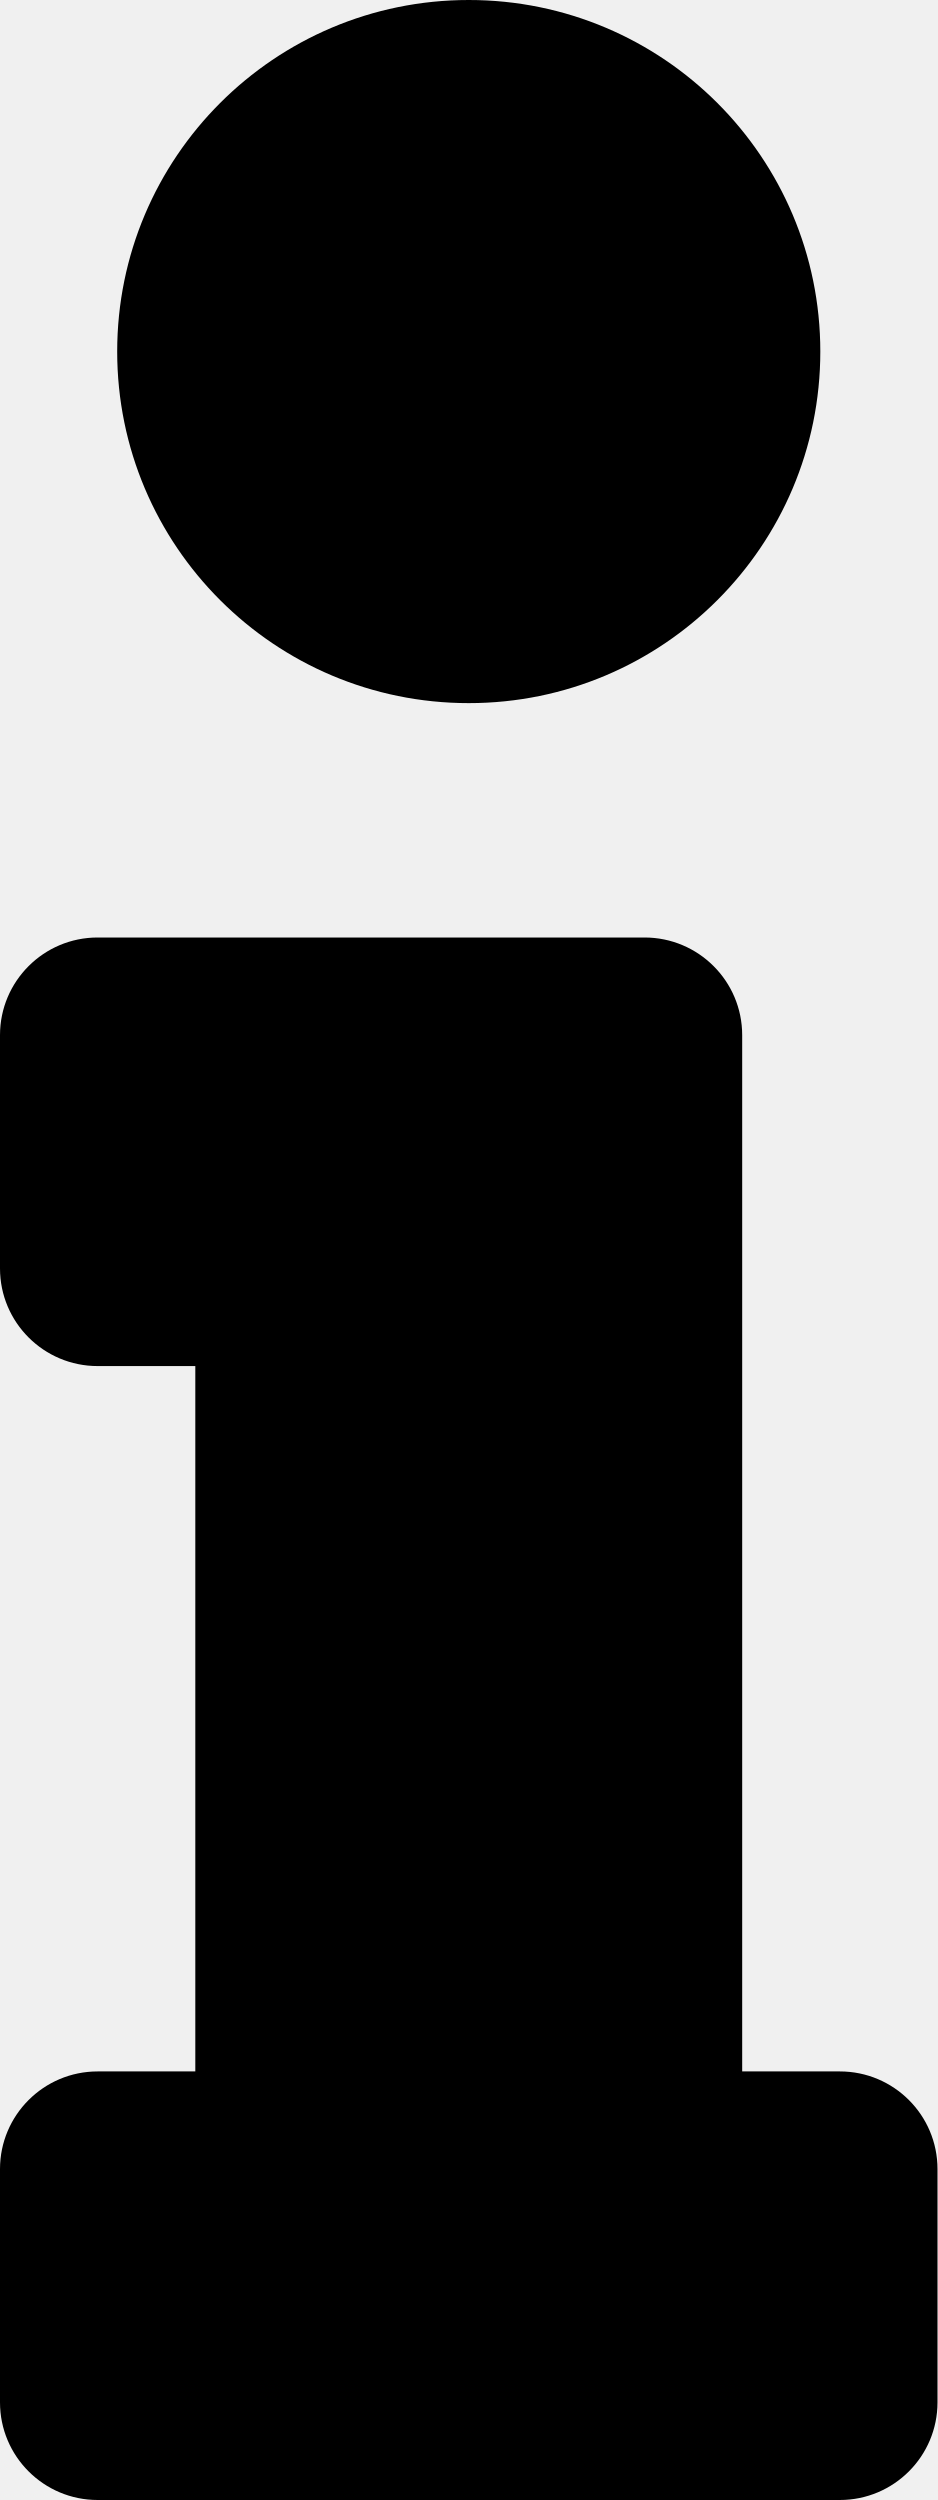
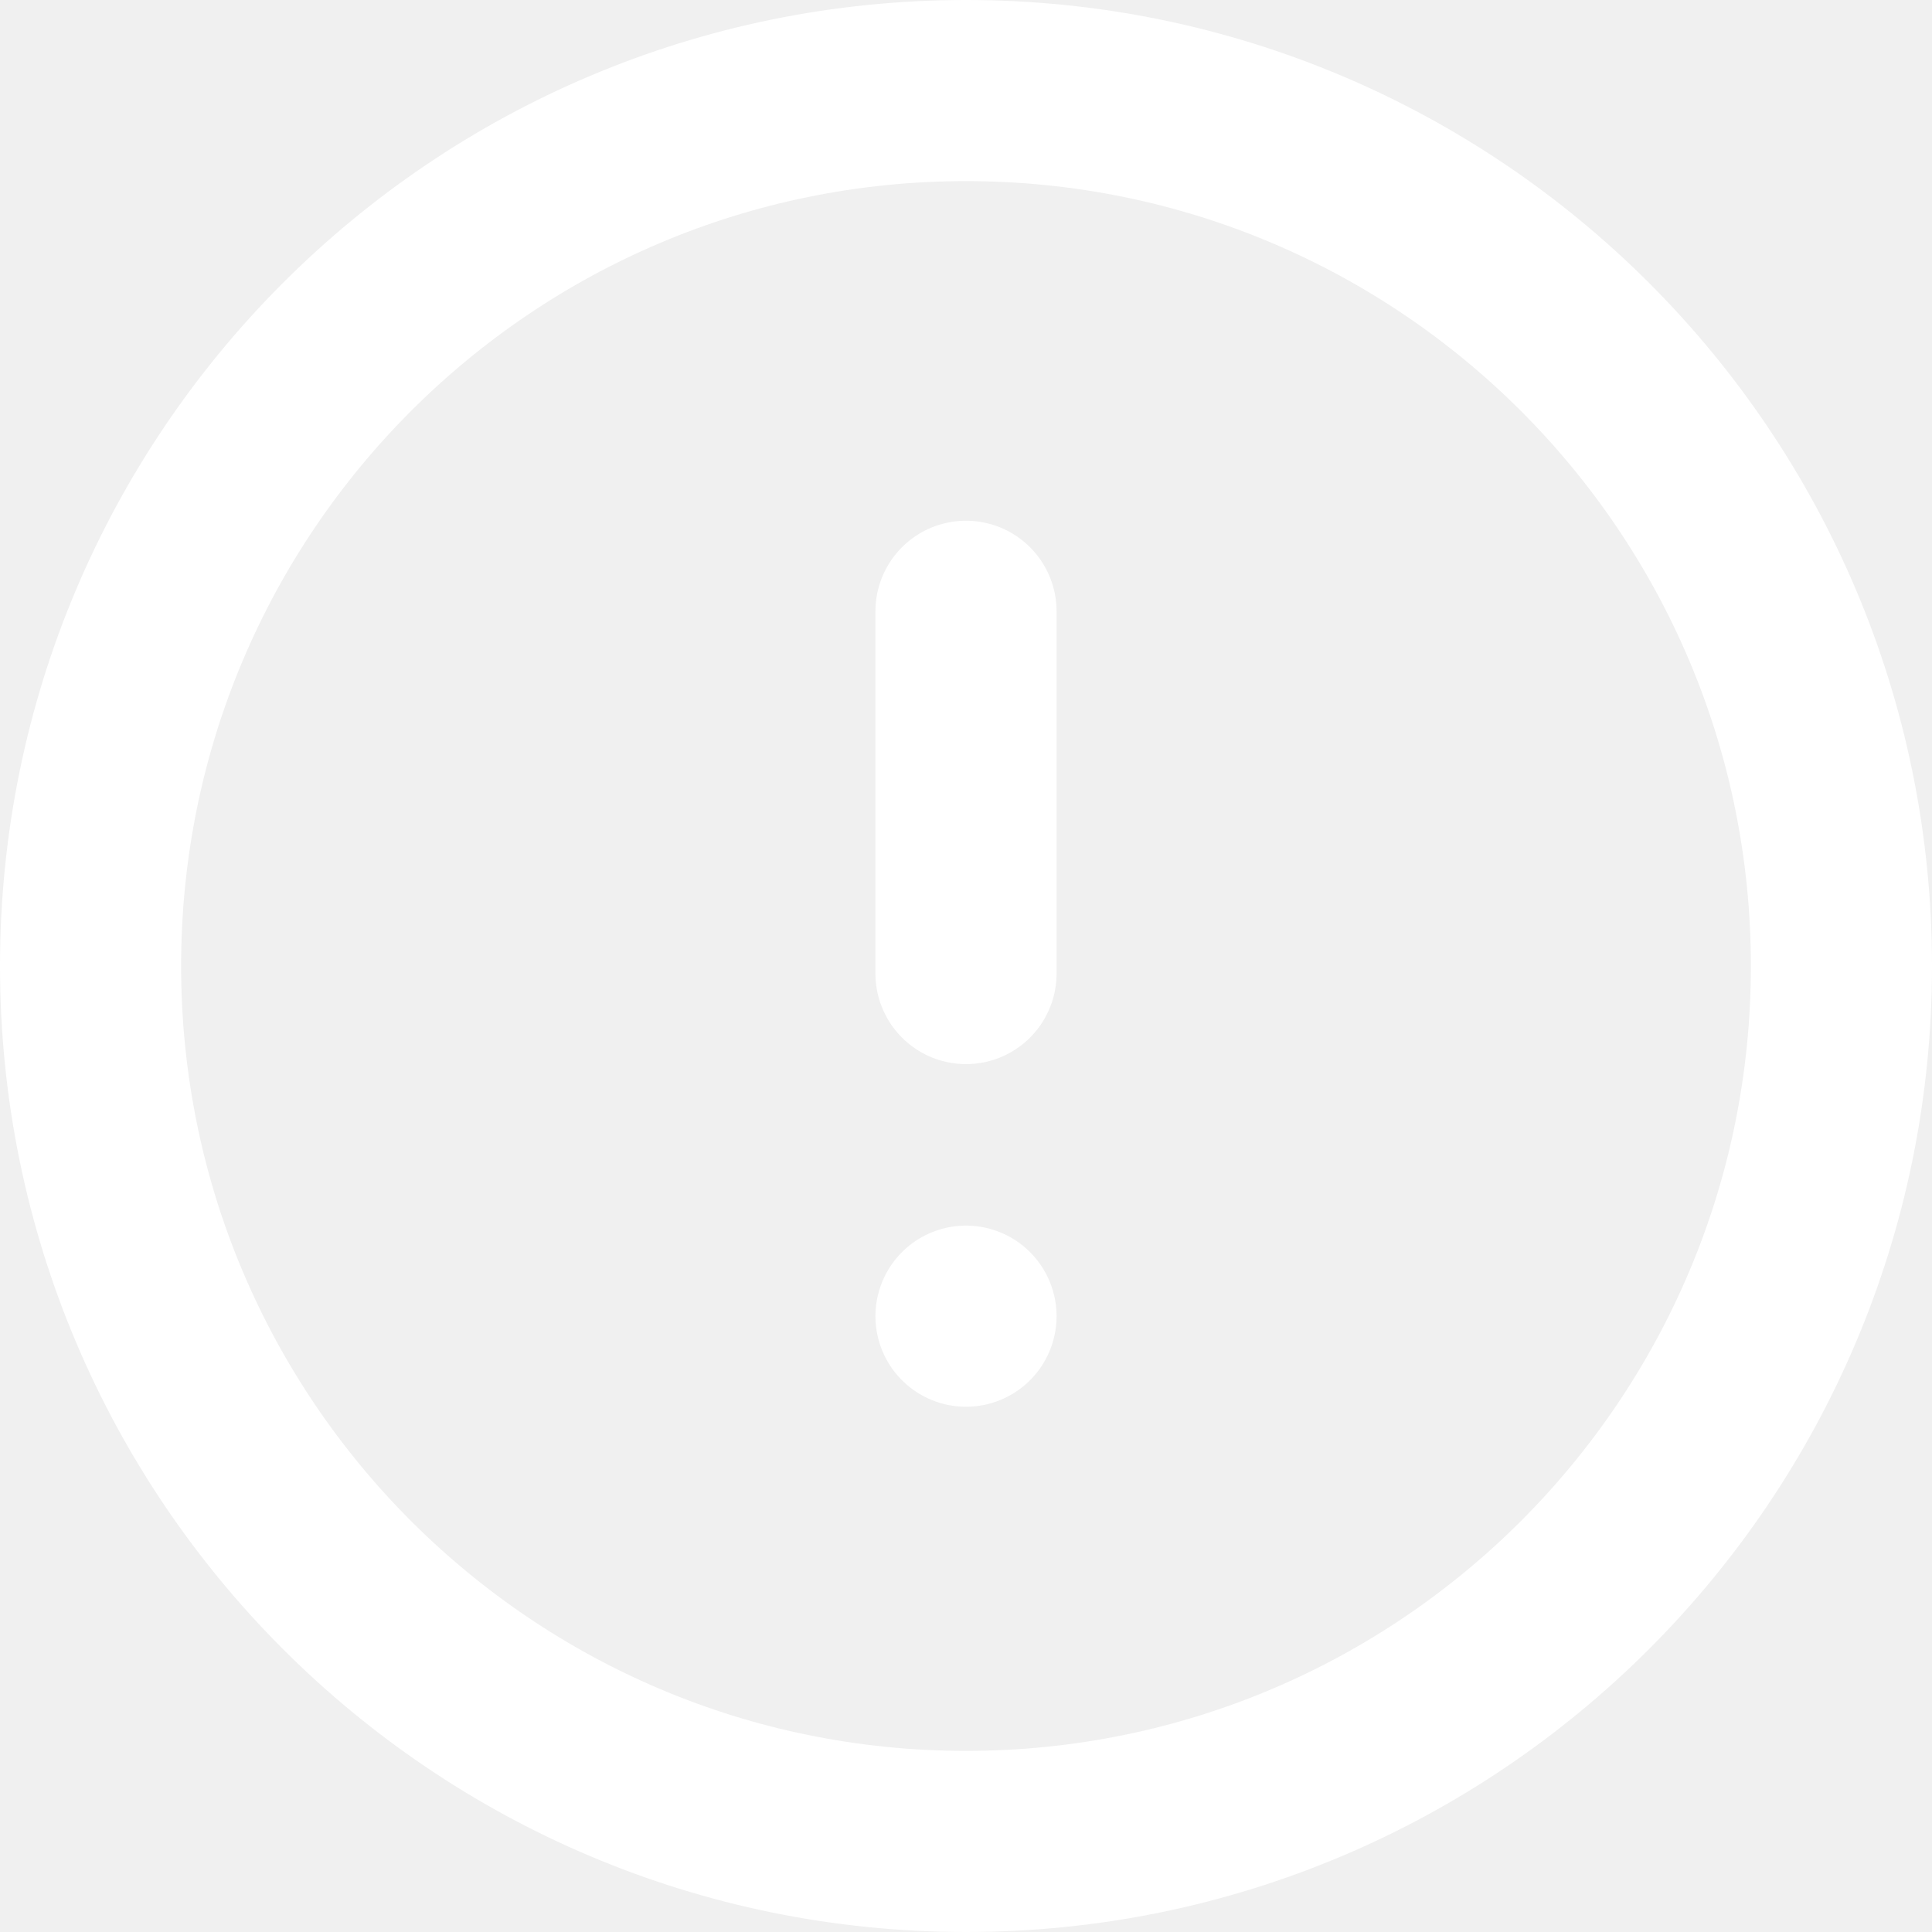
- <svg xmlns="http://www.w3.org/2000/svg" aria-hidden="true" focusable="false" data-prefix="fas" data-icon="info" class="svg-inline--fa fa-info fa-w-6" role="img" viewBox="0 0 192 512">
-   <path fill="currentColor" d="M20 424.229h20V279.771H20c-11.046 0-20-8.954-20-20V212c0-11.046 8.954-20 20-20h112c11.046 0 20 8.954 20 20v212.229h20c11.046 0 20 8.954 20 20V492c0 11.046-8.954 20-20 20H20c-11.046 0-20-8.954-20-20v-47.771c0-11.046 8.954-20 20-20zM96 0C56.235 0 24 32.235 24 72s32.235 72 72 72 72-32.235 72-72S135.764 0 96 0z" />
+ <svg xmlns="http://www.w3.org/2000/svg" width="32" height="32" viewBox="0 0 32 32">
+   <g id="Icon_feather-alert-circle" data-name="Icon feather-alert-circle" transform="translate(-1.5 -1.5)">
+     <path id="Path_1" data-name="Path 1" d="M32,17.5A14.5,14.5,0,1,1,17.5,3,14.5,14.5,0,0,1,32,17.5Z" transform="translate(0 0)" fill="none" stroke="#fff" stroke-linecap="round" stroke-linejoin="round" stroke-width="3" />
+     <path id="Path_2" data-name="Path 2" d="M18,12v6" transform="translate(-0.5 -0.375)" fill="none" stroke="#fff" stroke-linecap="round" stroke-linejoin="round" stroke-width="3" />
+     <path id="Path_3" data-name="Path 3" d="M18,24h0" transform="translate(-0.5 -0.7)" fill="none" stroke="#fff" stroke-linecap="round" stroke-linejoin="round" stroke-width="3" />
+   </g>
</svg>
